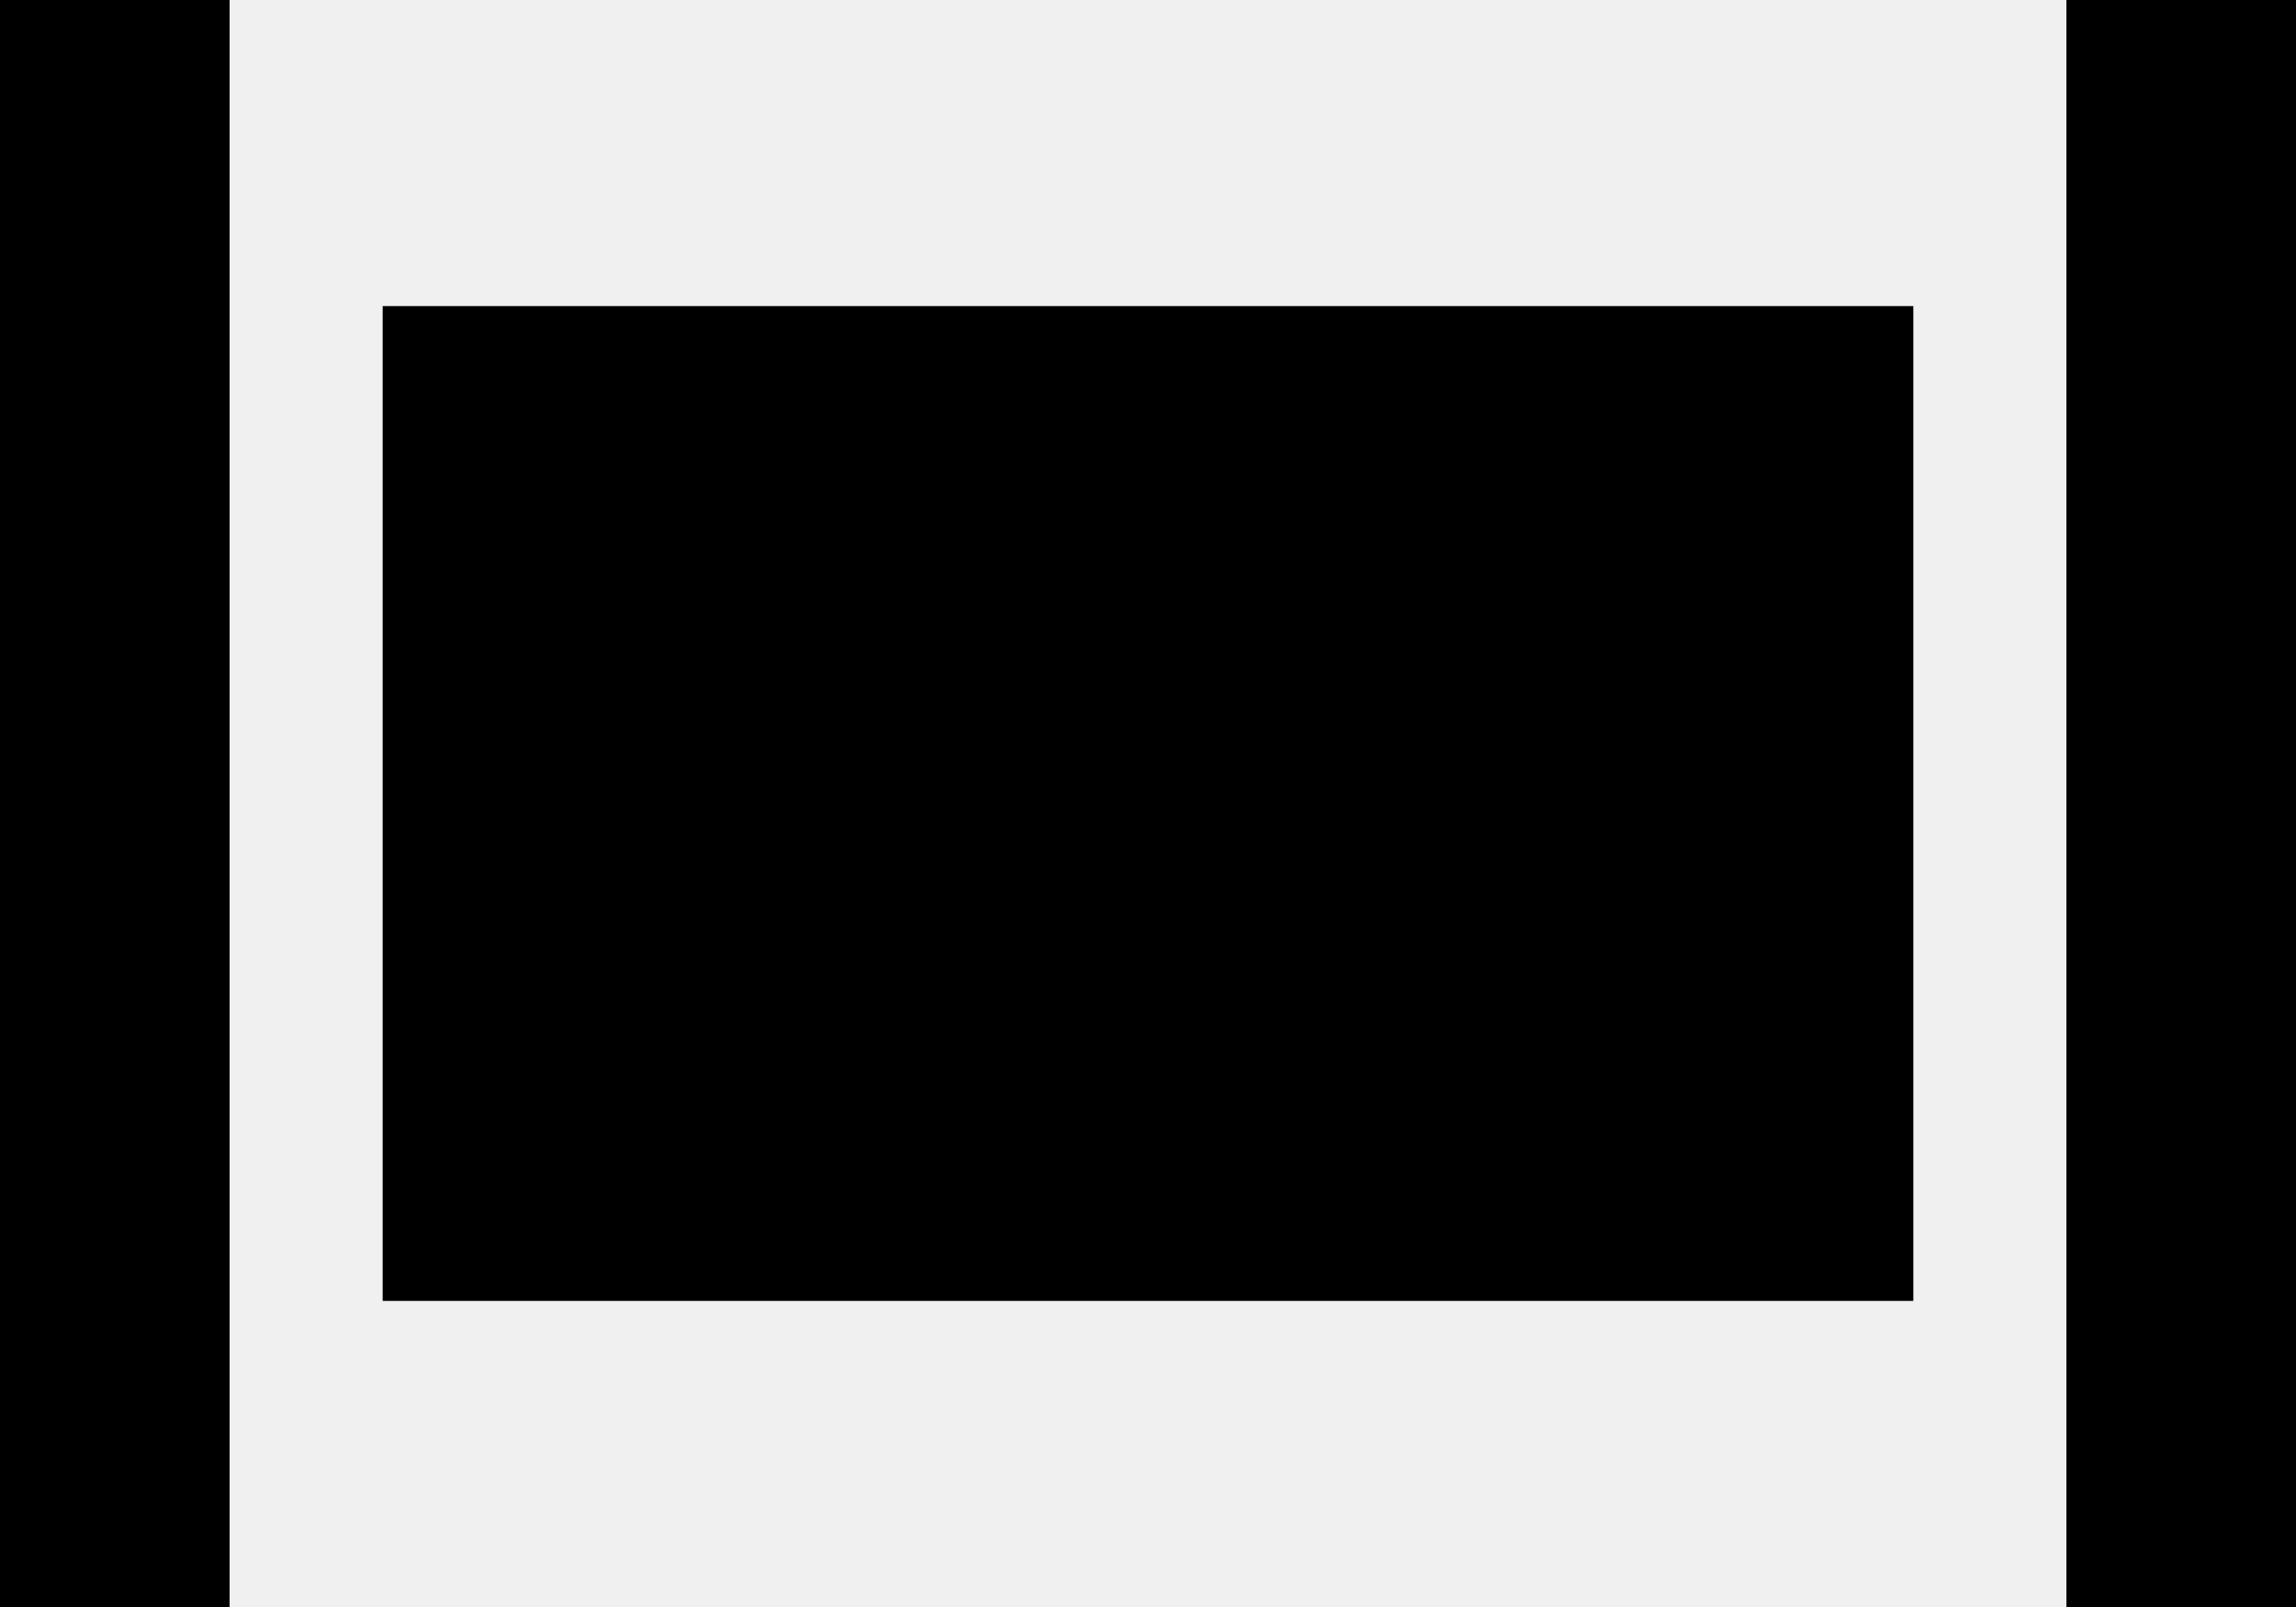
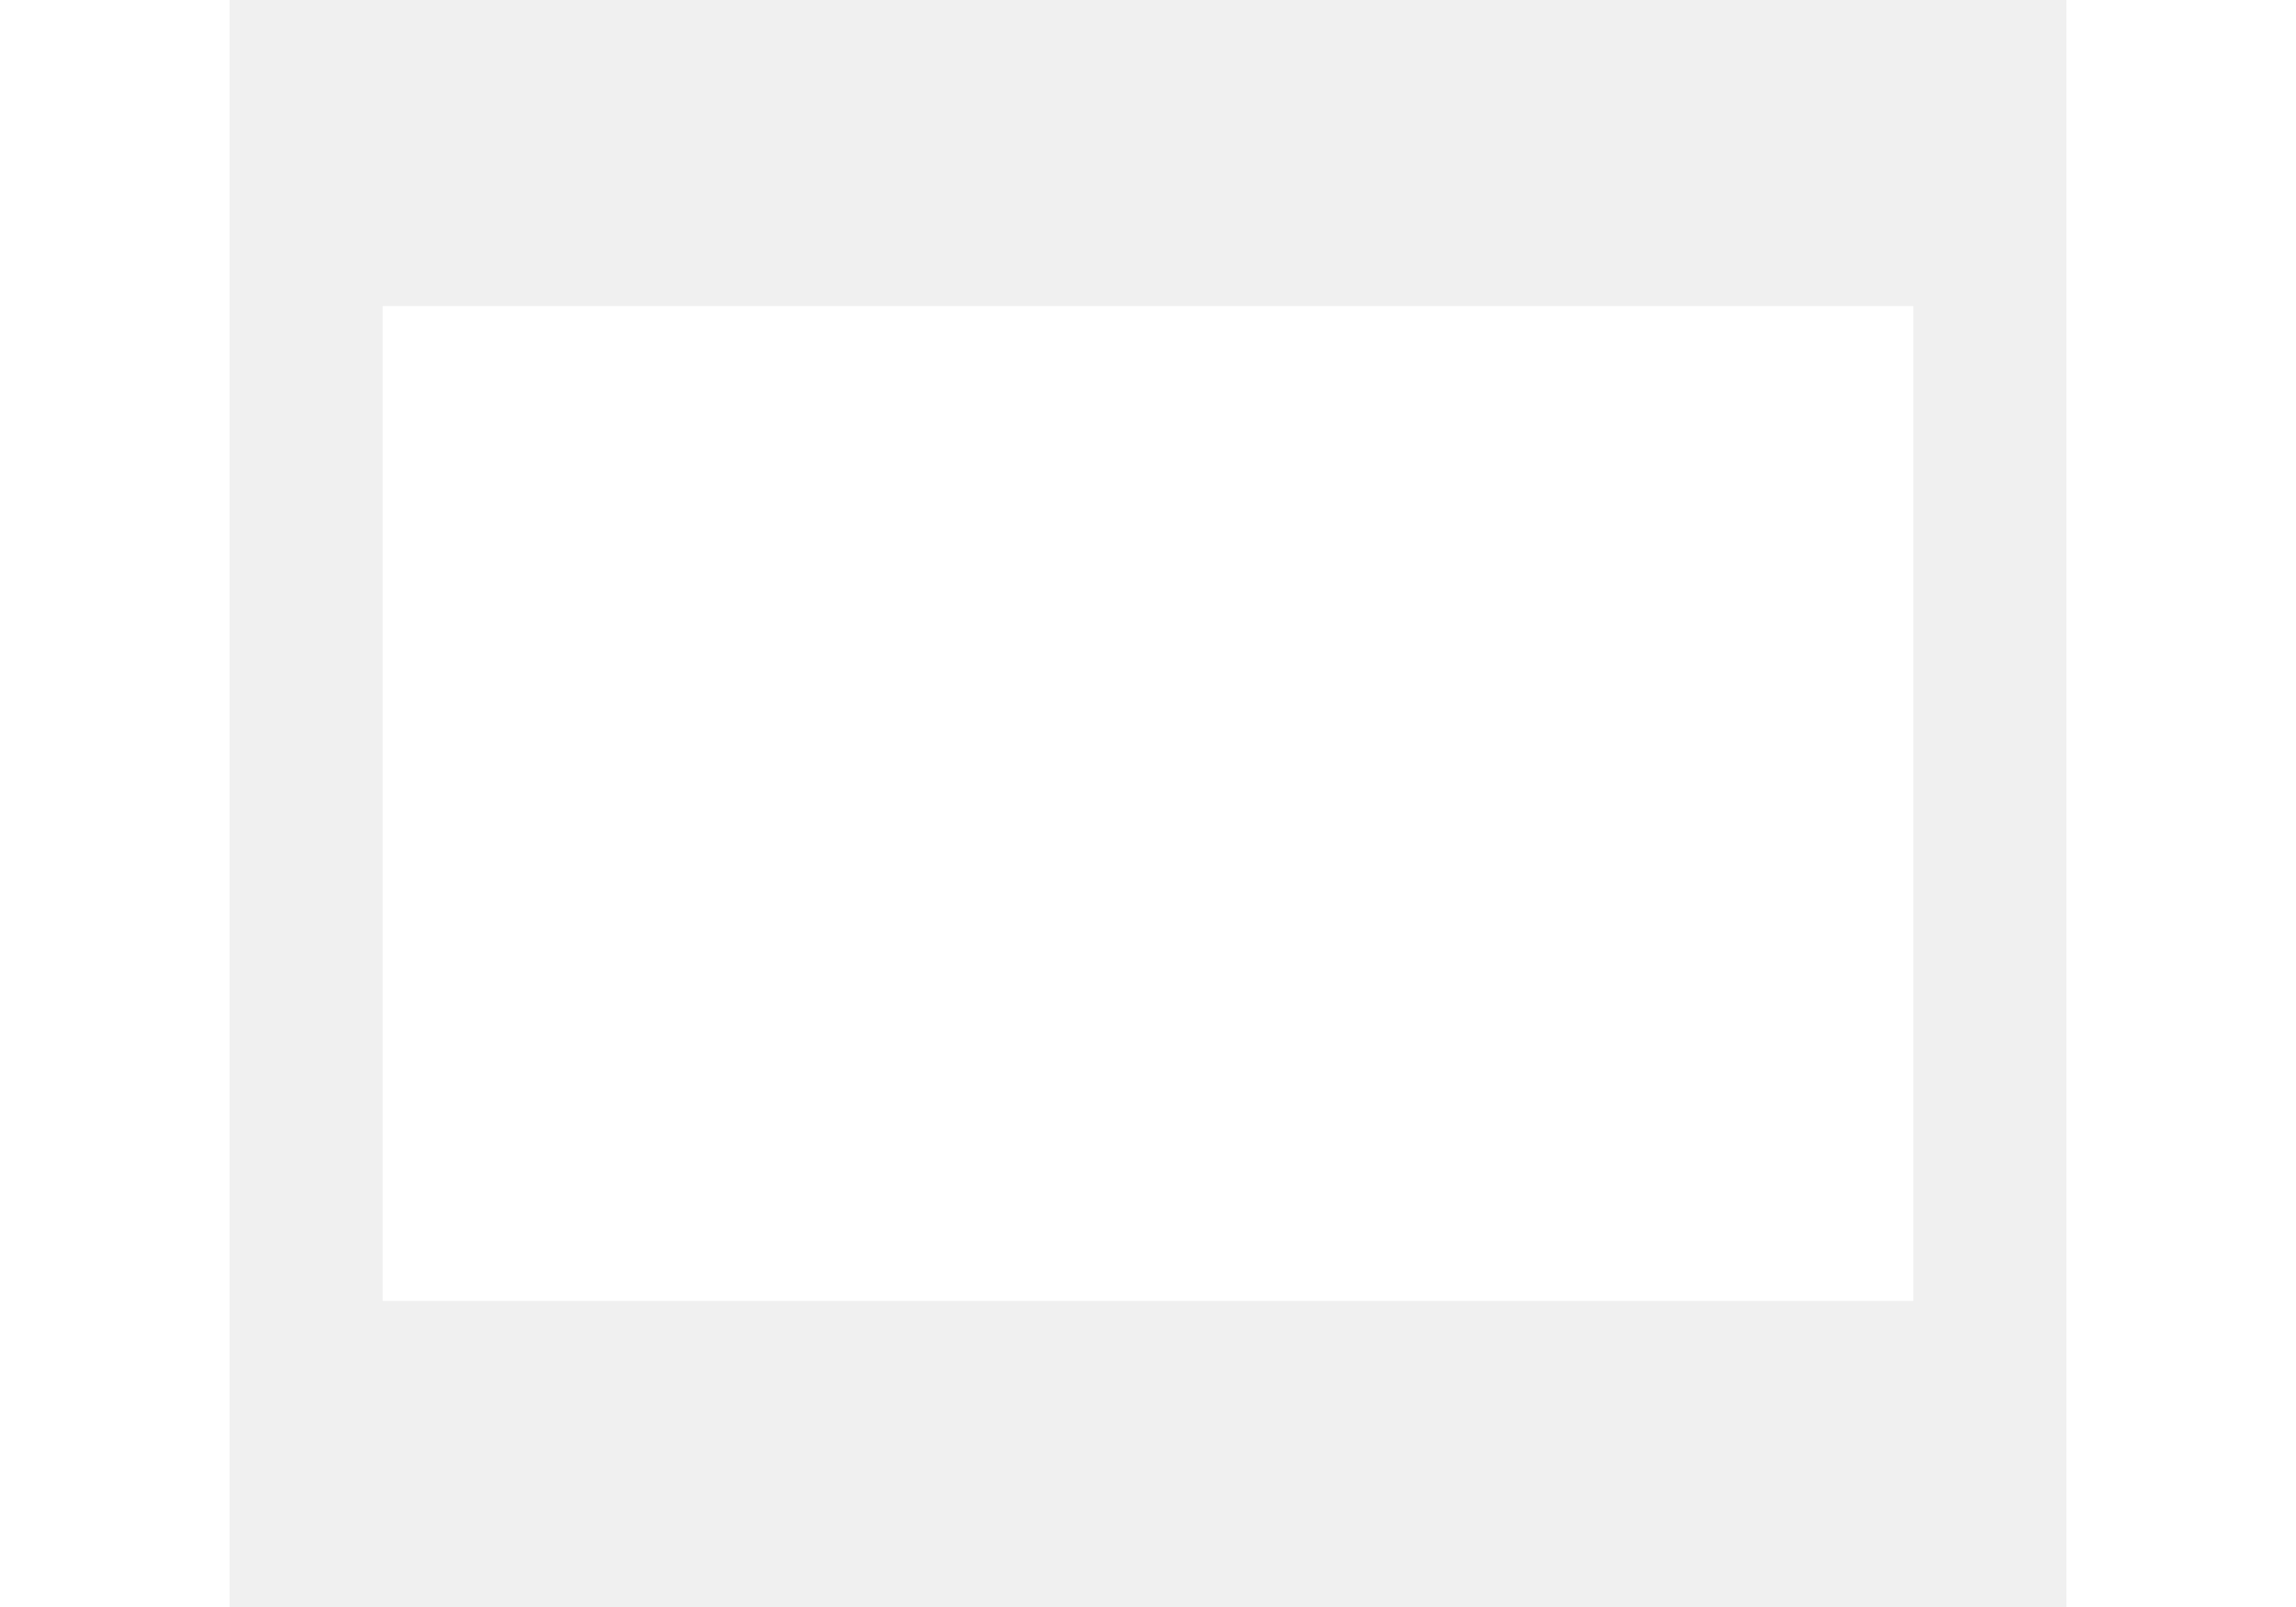
<svg xmlns="http://www.w3.org/2000/svg" width="30" height="21" viewBox="0 0 30 21" fill="none">
-   <rect x="5" y="4" width="20" height="13" fill="black" />
-   <rect width="3" height="21" fill="black" />
-   <rect x="27" width="3" height="21" fill="black" />
+   <rect x="5" y="4" width="20" height="13" fill="white" />
+   <rect width="3" height="21" fill="white" />
+   <rect x="27" width="3" height="21" fill="white" />
</svg>
